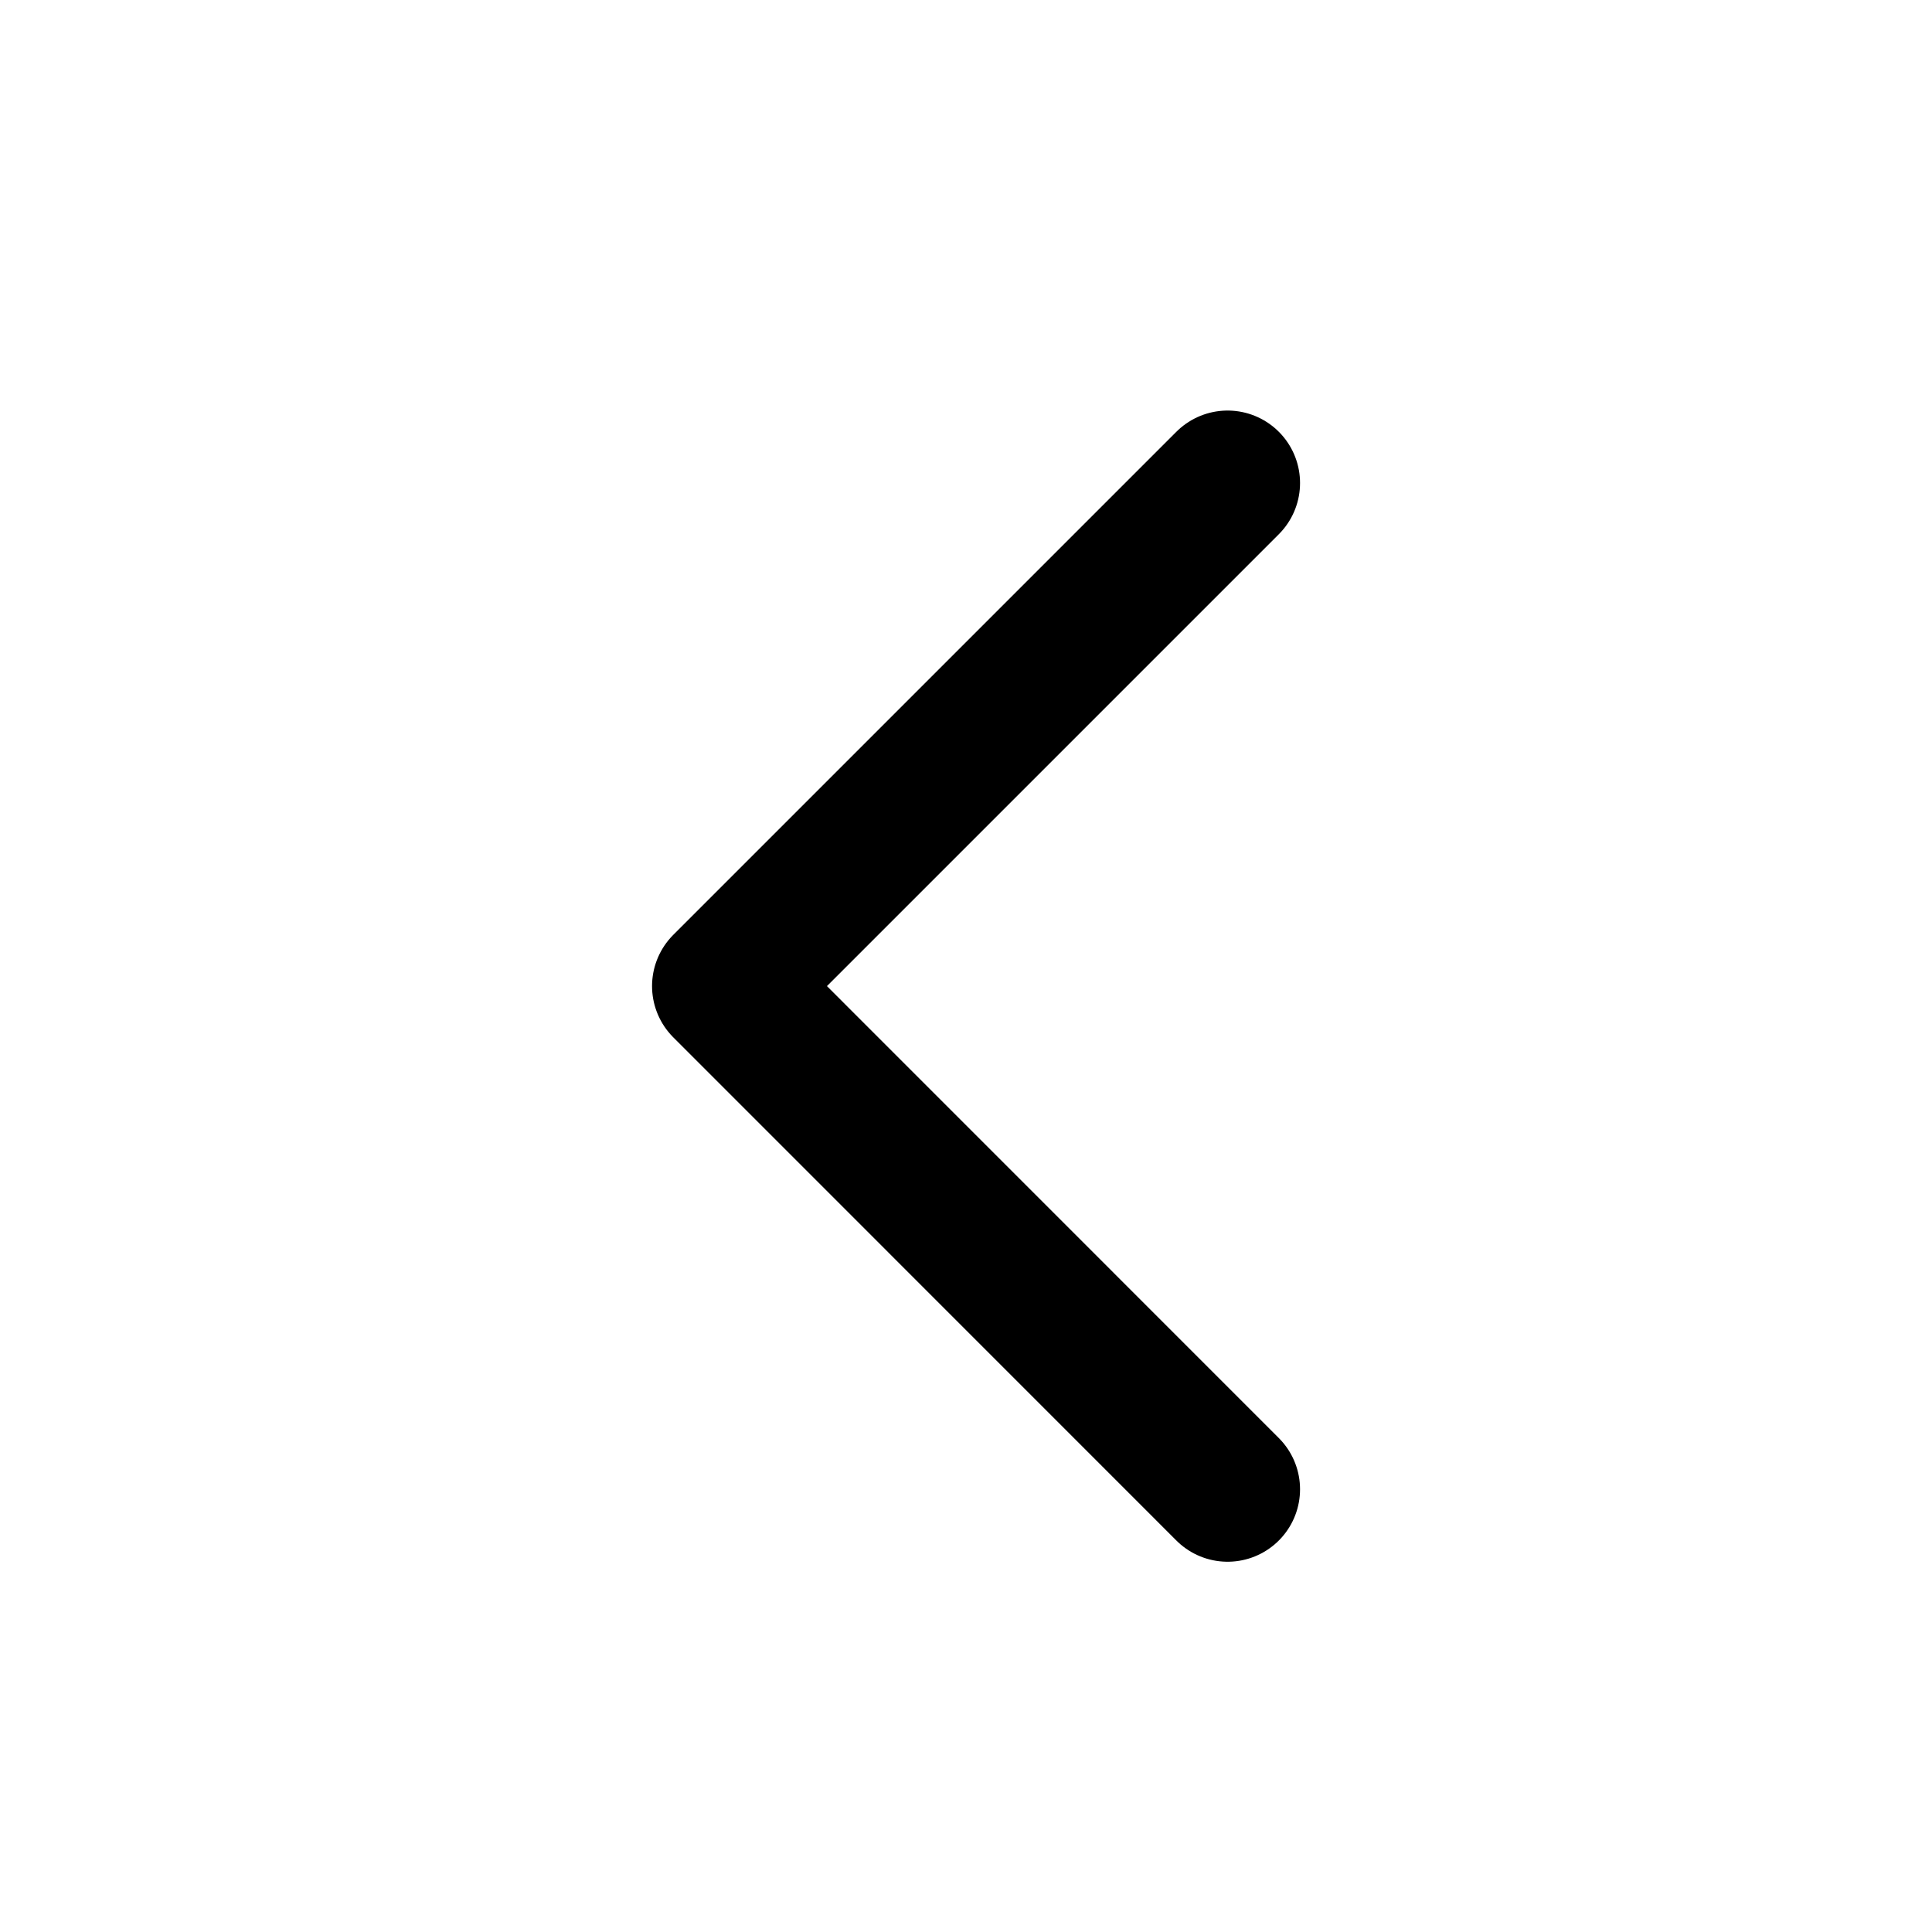
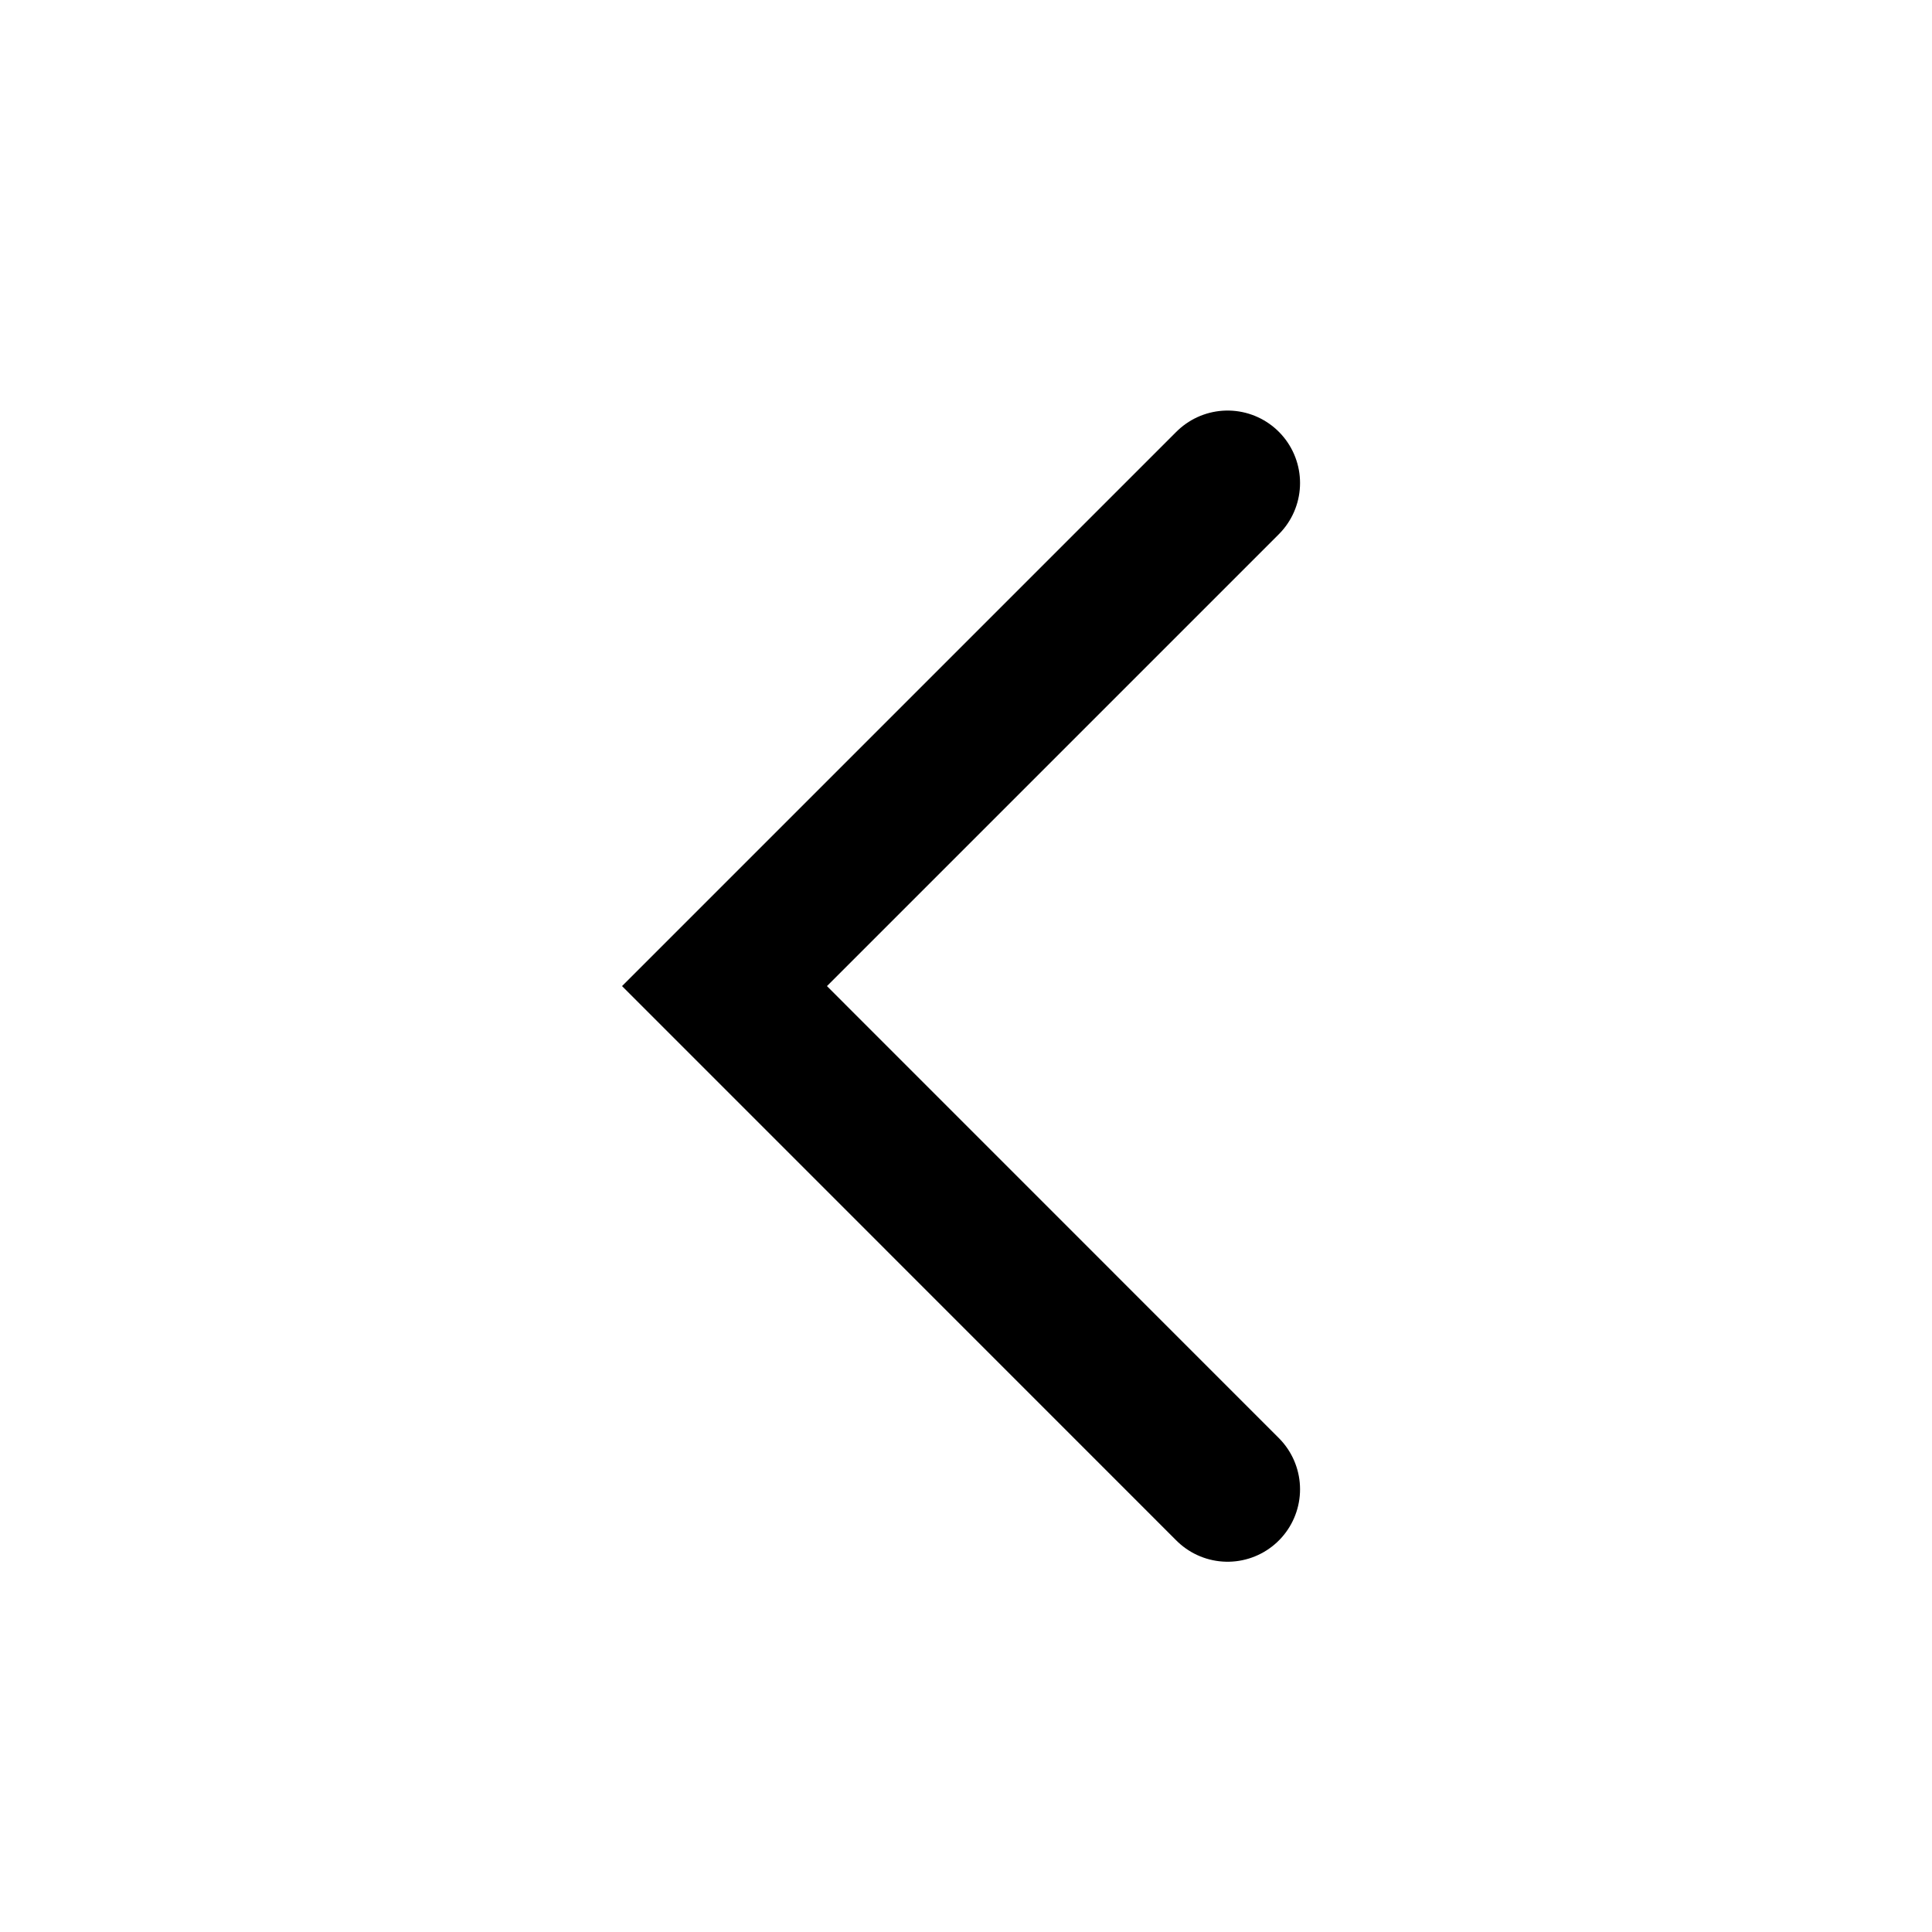
<svg xmlns="http://www.w3.org/2000/svg" width="20" height="20" viewBox="0 0 20 20" fill="none">
-   <path d="M12.708 5L7.5 10.208L12.708 15.417" stroke="currentColor" stroke-width="1.5" stroke-linecap="round" stroke-linejoin="round" />
+   <path d="M12.708 5L7.5 10.208L12.708 15.417" stroke="currentColor" stroke-width="1.5" stroke-linecap="round" strokeLinejoin="round" />
</svg>
